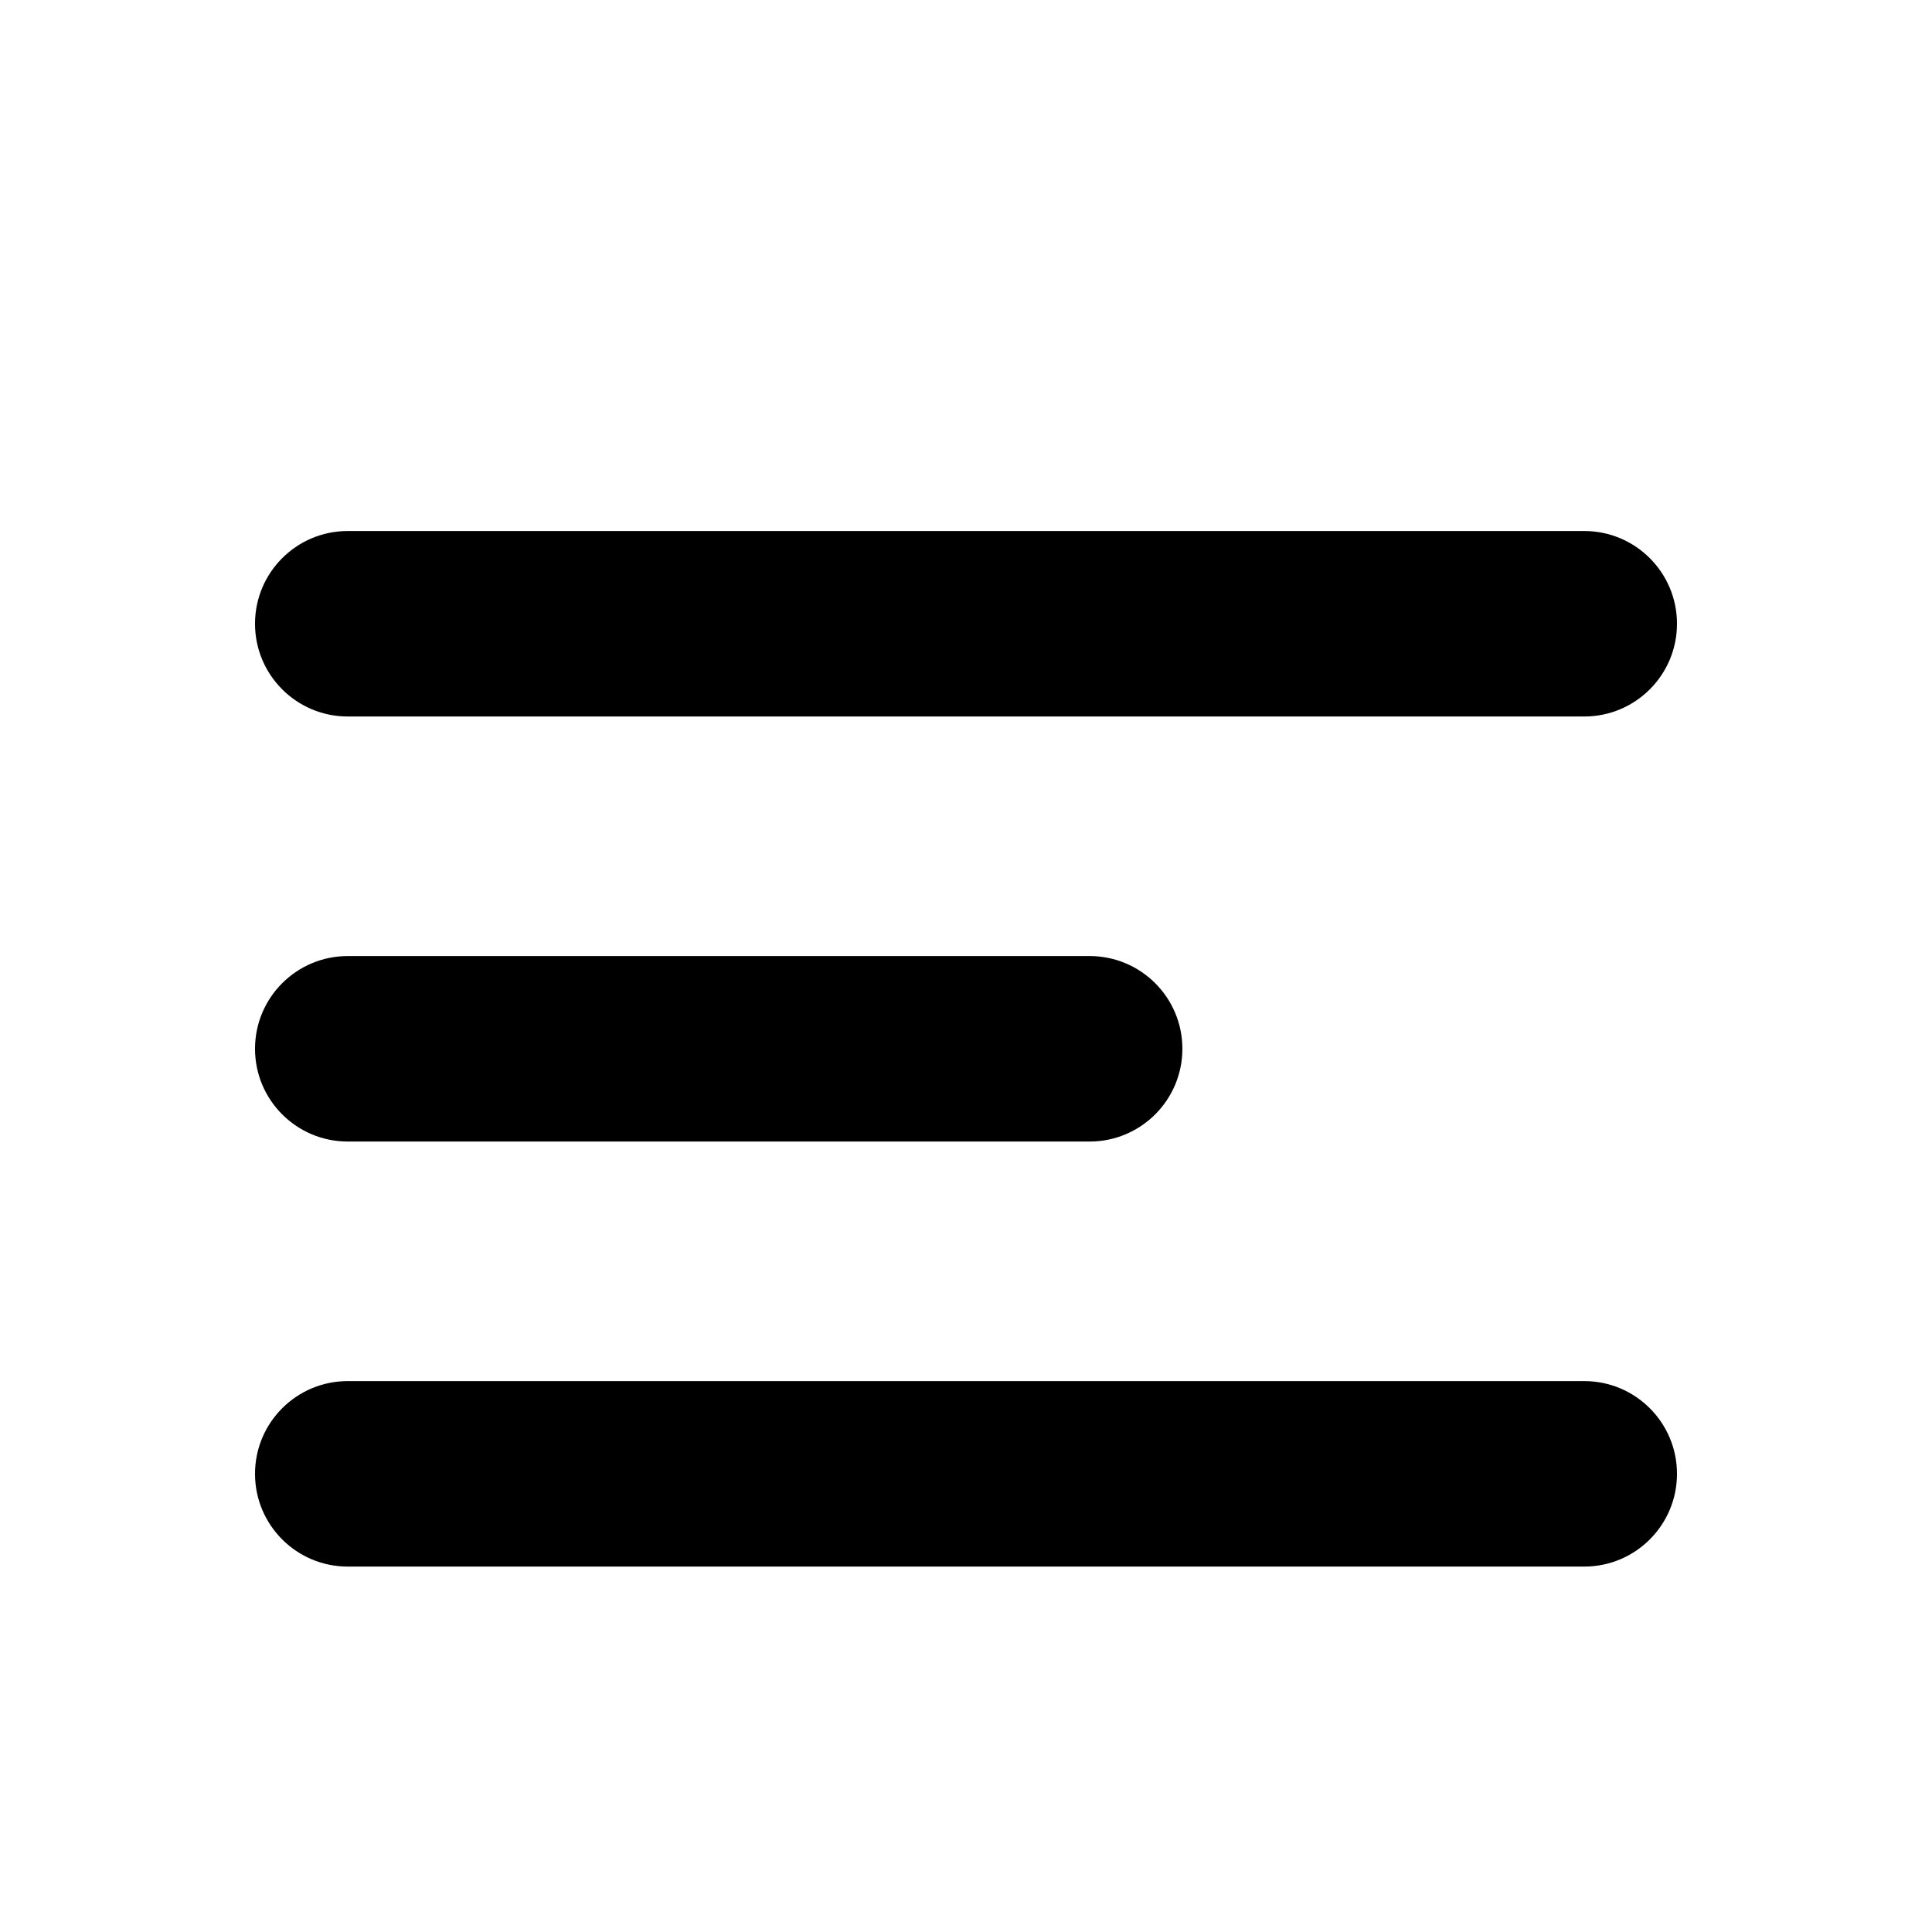
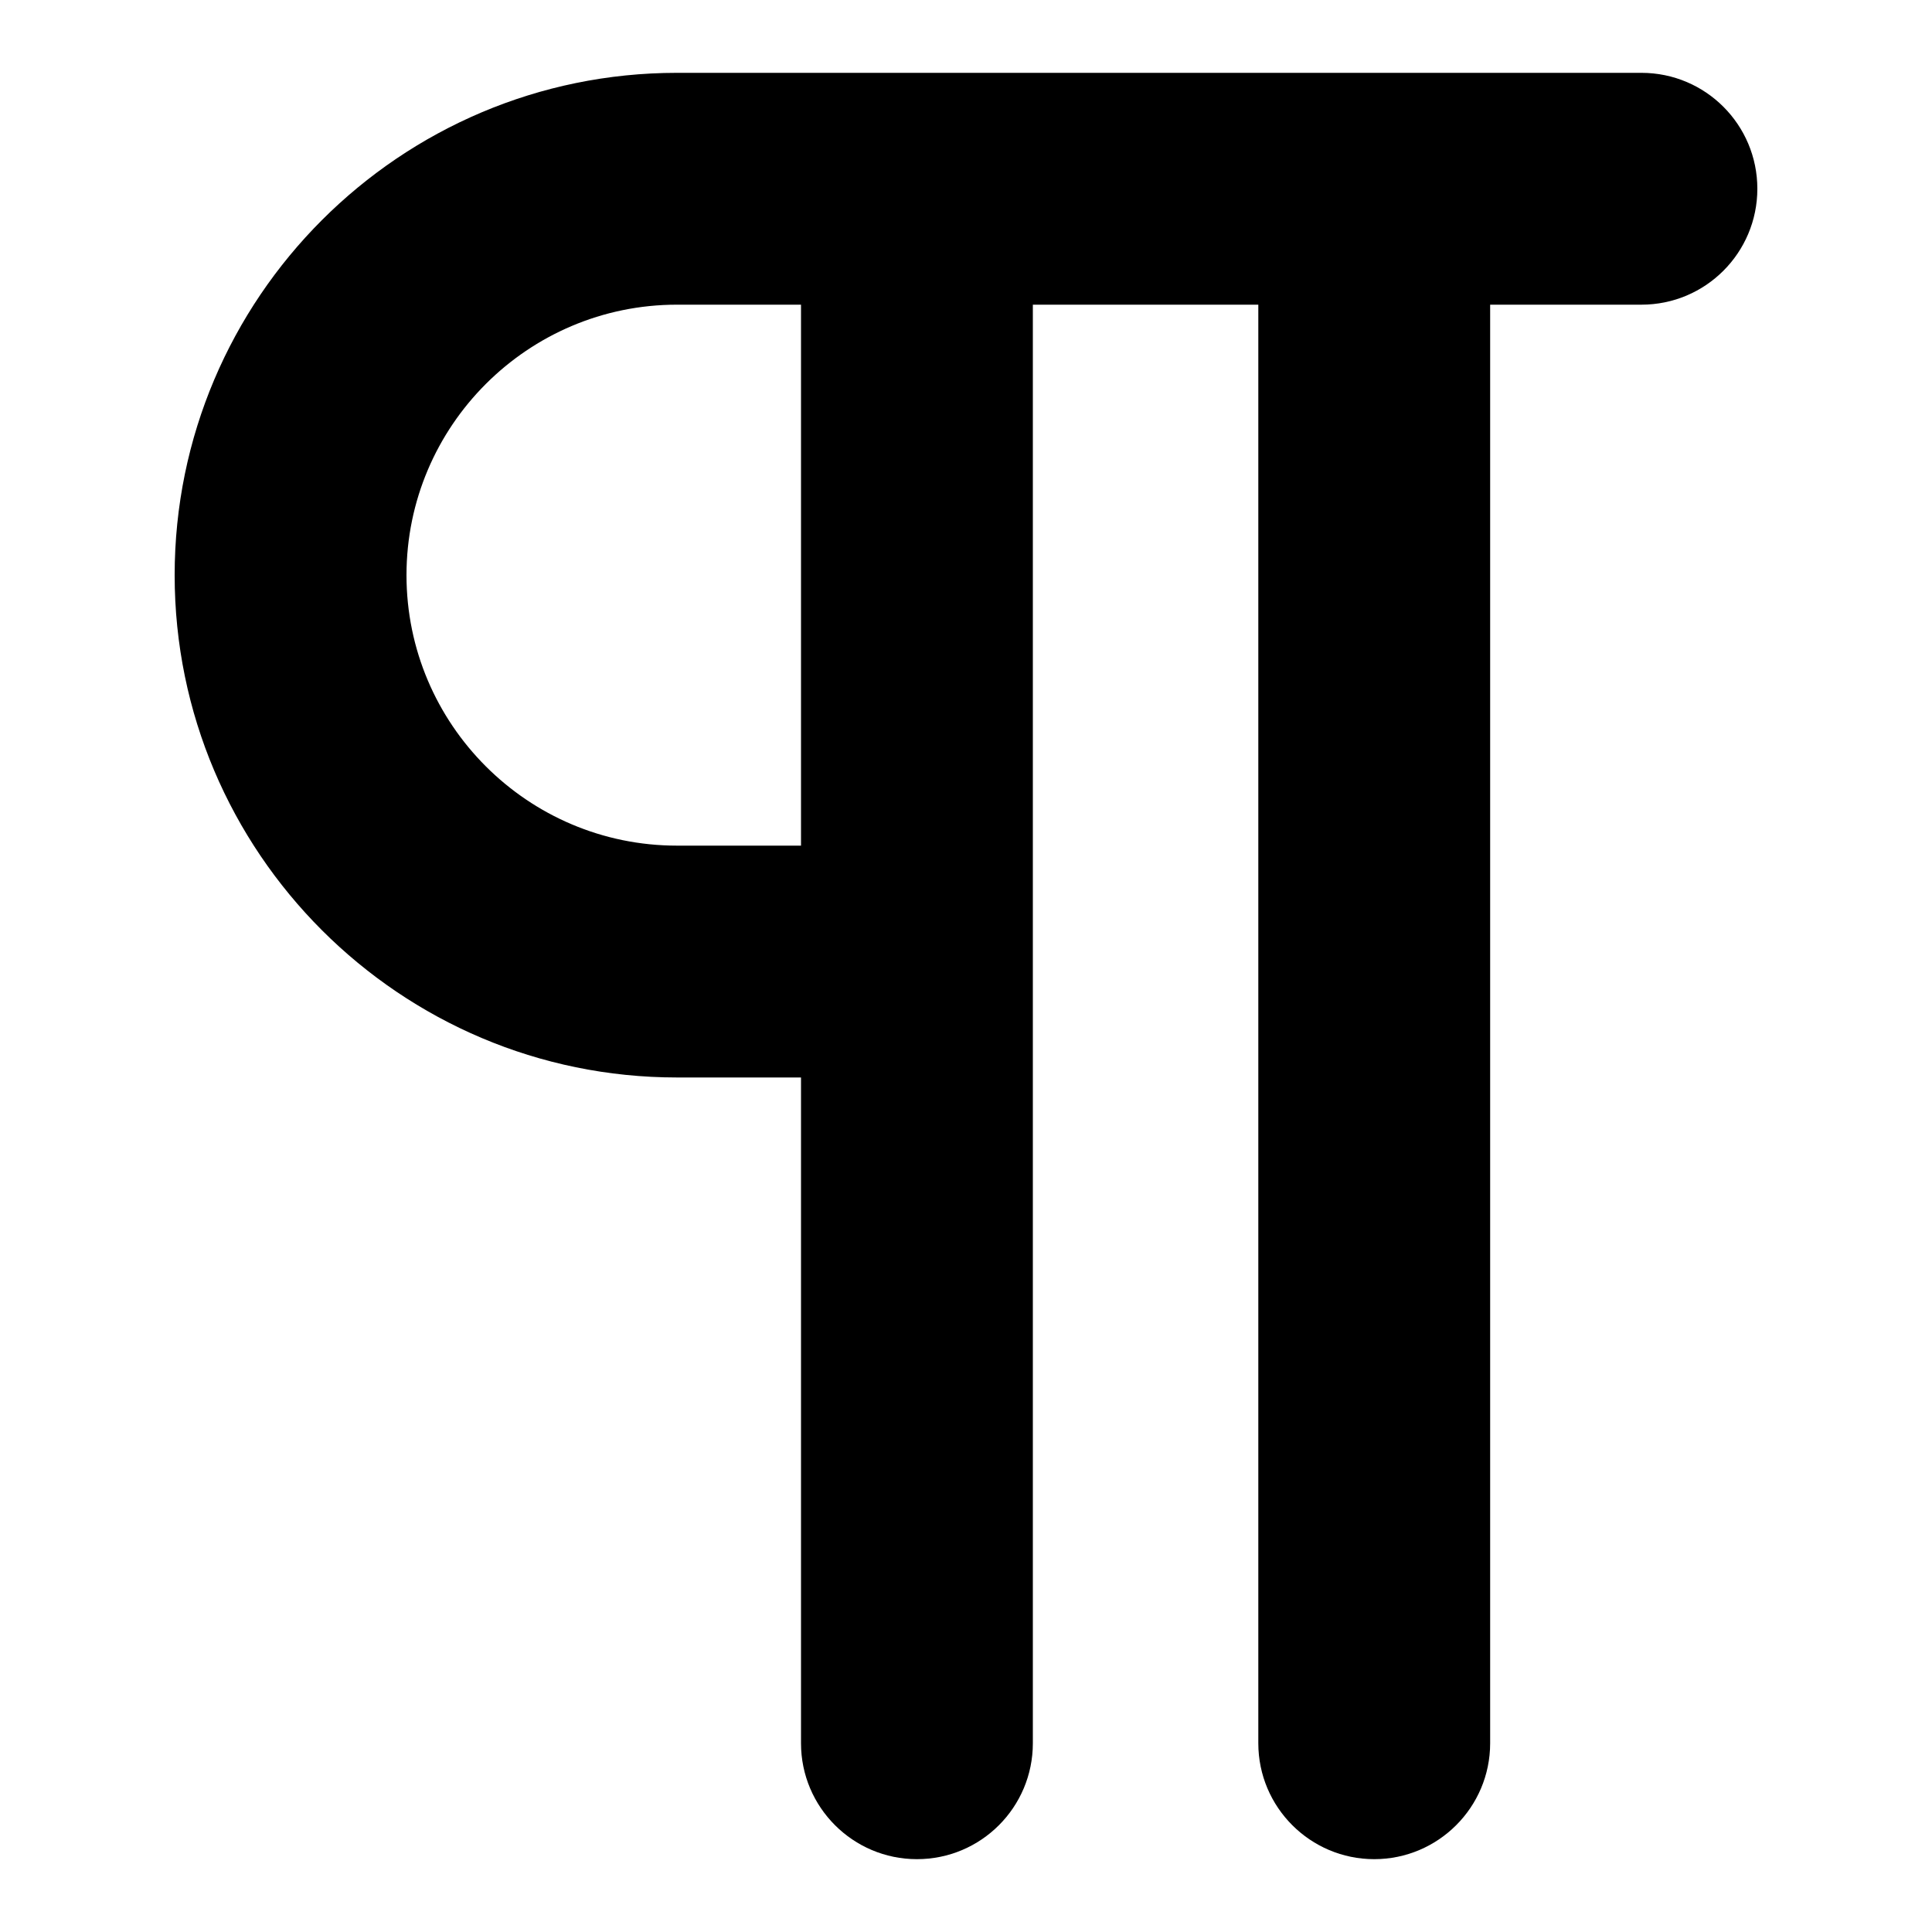
- <svg xmlns="http://www.w3.org/2000/svg" width="700pt" height="700pt" version="1.1" viewBox="0 0 700 700">
-   <g transform="translate(0, 100)">
-     <path d="m574 159.6h-448c-18.555 0-33.602-15.047-33.602-33.602s15.047-33.602 33.602-33.602h448c18.555 0 33.602 15.047 33.602 33.602s-15.047 33.602-33.602 33.602z" />
-     <path d="m574 467.6h-448c-18.555 0-33.602-15.047-33.602-33.602s15.047-33.602 33.602-33.602h448c18.555 0 33.602 15.047 33.602 33.602s-15.047 33.602-33.602 33.602z" />
-     <path d="m394.8 313.6h-268.8c-18.555 0-33.602-15.047-33.602-33.602s15.047-33.602 33.602-33.602h268.8c18.555 0 33.602 15.047 33.602 33.602-0.004 18.555-15.051 33.602-33.602 33.602z" />
+ <svg xmlns="http://www.w3.org/2000/svg" version="1.1" x="0px" y="0px" viewBox="0 0 100 100" enable-background="new 0 0 100 100" xml:space="preserve">
+   <g>
+     <path d="M84.96,3.77H35.04c-14.34,0-26,11.66-26,26c0,14.34,11.66,26,26,26h6.42v34.46c0,3.31,2.69,6,6,6c3.32,0,6-2.69,6-6V15.77   h11.67v74.46c0,3.31,2.69,6,6,6s6-2.69,6-6V15.77h7.83c3.32,0,6-2.69,6-6S88.28,3.77,84.96,3.77z M41.46,43.77h-6.42   c-7.72,0-14-6.28-14-14c0-7.72,6.28-14,14-14h6.42V43.77z" />
  </g>
</svg>
